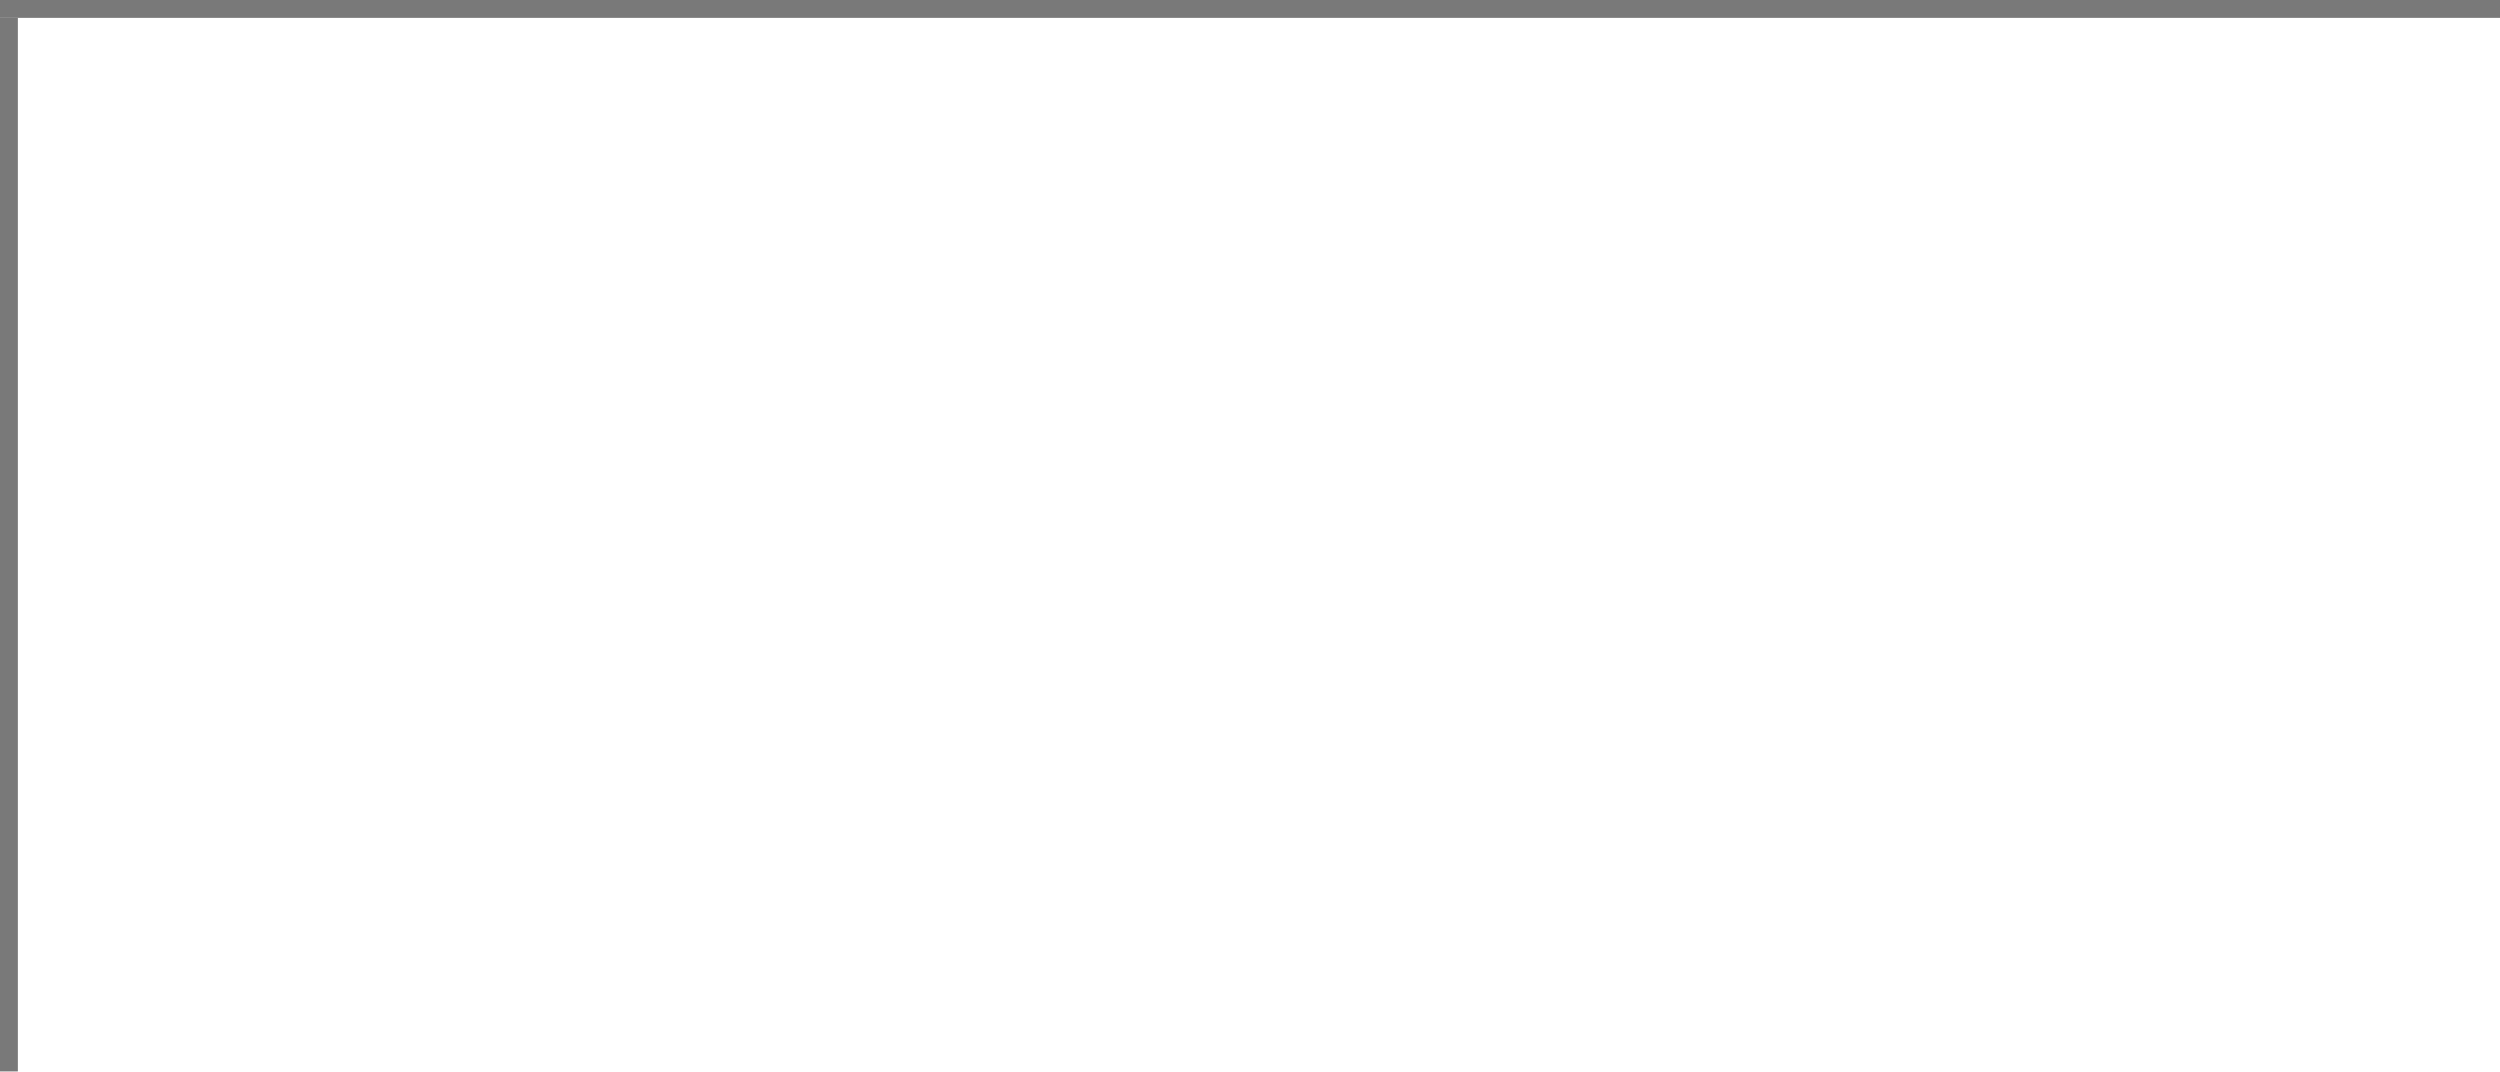
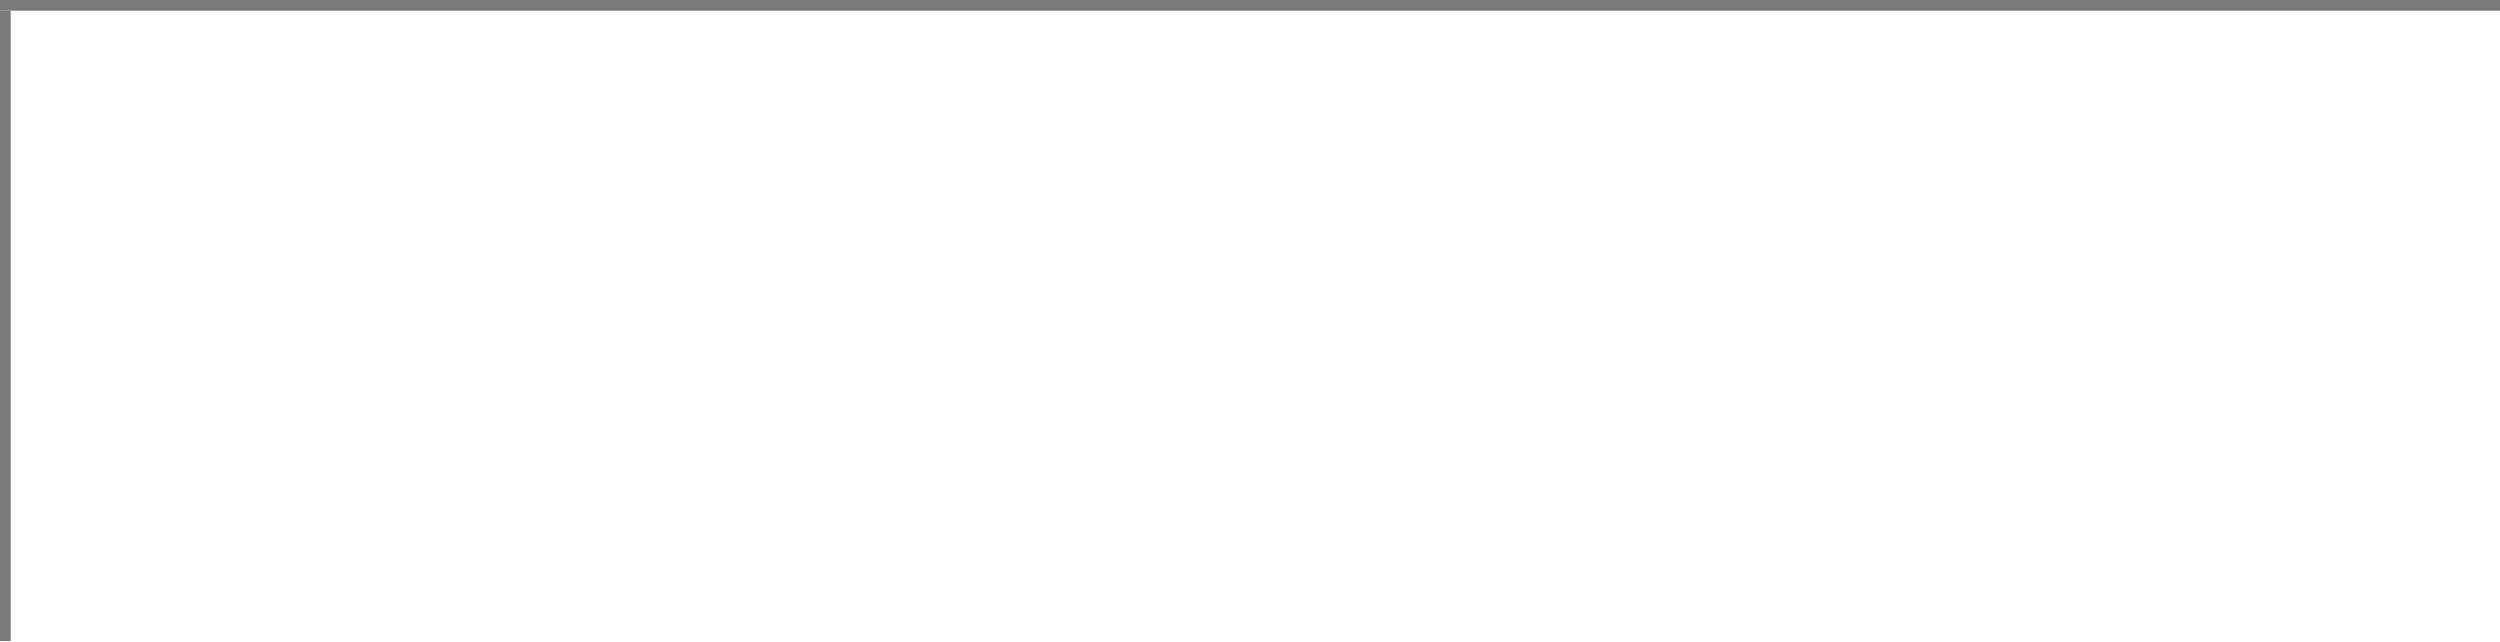
- <svg xmlns="http://www.w3.org/2000/svg" version="1.1" width="140px" height="60px" viewBox="887 30 140 60">
-   <path d="M 1 1  L 140 1  L 140 60  L 1 60  L 1 1  Z " fill-rule="nonzero" fill="rgba(255, 255, 255, 1)" stroke="none" transform="matrix(1 0 0 1 887 30 )" class="fill" />
-   <path d="M 0.5 1  L 0.5 60  " stroke-width="1" stroke-dasharray="0" stroke="rgba(121, 121, 121, 1)" fill="none" transform="matrix(1 0 0 1 887 30 )" class="stroke" />
-   <path d="M 0 0.5  L 140 0.5  " stroke-width="1" stroke-dasharray="0" stroke="rgba(121, 121, 121, 1)" fill="none" transform="matrix(1 0 0 1 887 30 )" class="stroke" />
+ <svg xmlns="http://www.w3.org/2000/svg" version="1.1" width="234px" height="60px" viewBox="352 30 234 60">
+   <path d="M 1 1  L 234 1  L 234 60  L 1 60  L 1 1  Z " fill-rule="nonzero" fill="rgba(255, 255, 255, 1)" stroke="none" transform="matrix(1 0 0 1 352 30 )" class="fill" />
+   <path d="M 0.5 1  L 0.5 60  " stroke-width="1" stroke-dasharray="0" stroke="rgba(121, 121, 121, 1)" fill="none" transform="matrix(1 0 0 1 352 30 )" class="stroke" />
+   <path d="M 0 0.5  L 234 0.5  " stroke-width="1" stroke-dasharray="0" stroke="rgba(121, 121, 121, 1)" fill="none" transform="matrix(1 0 0 1 352 30 )" class="stroke" />
</svg>
